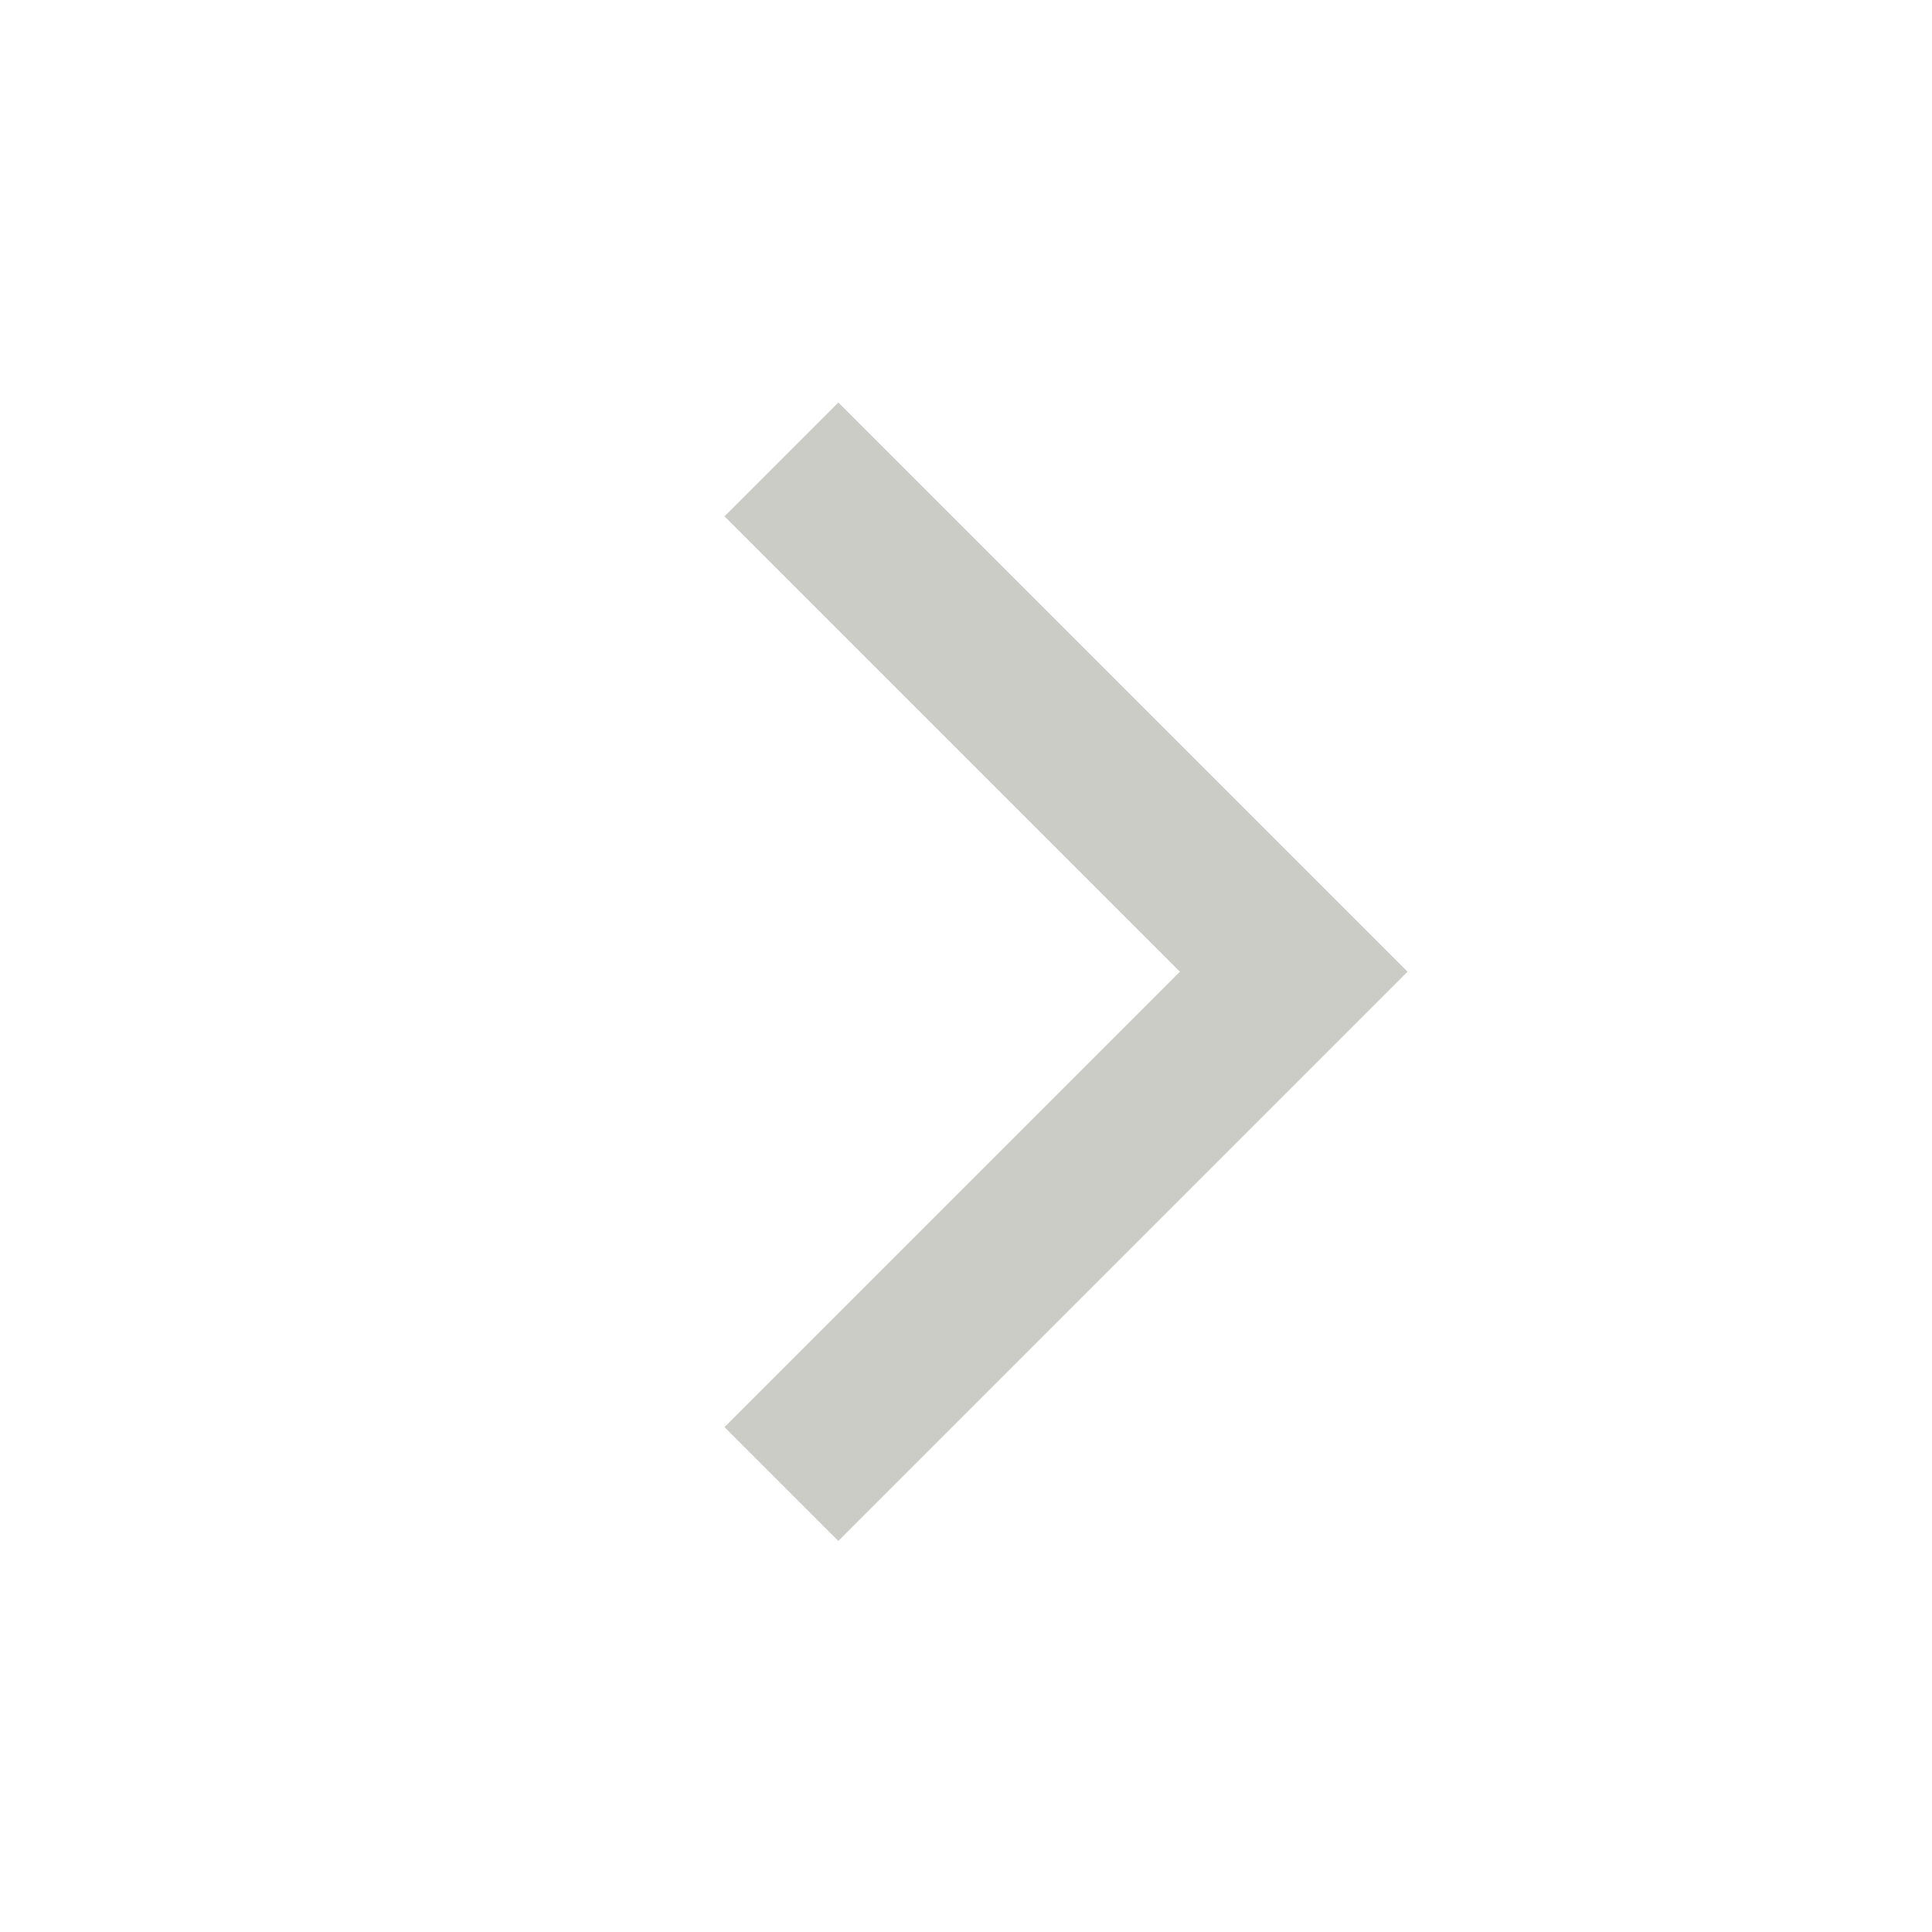
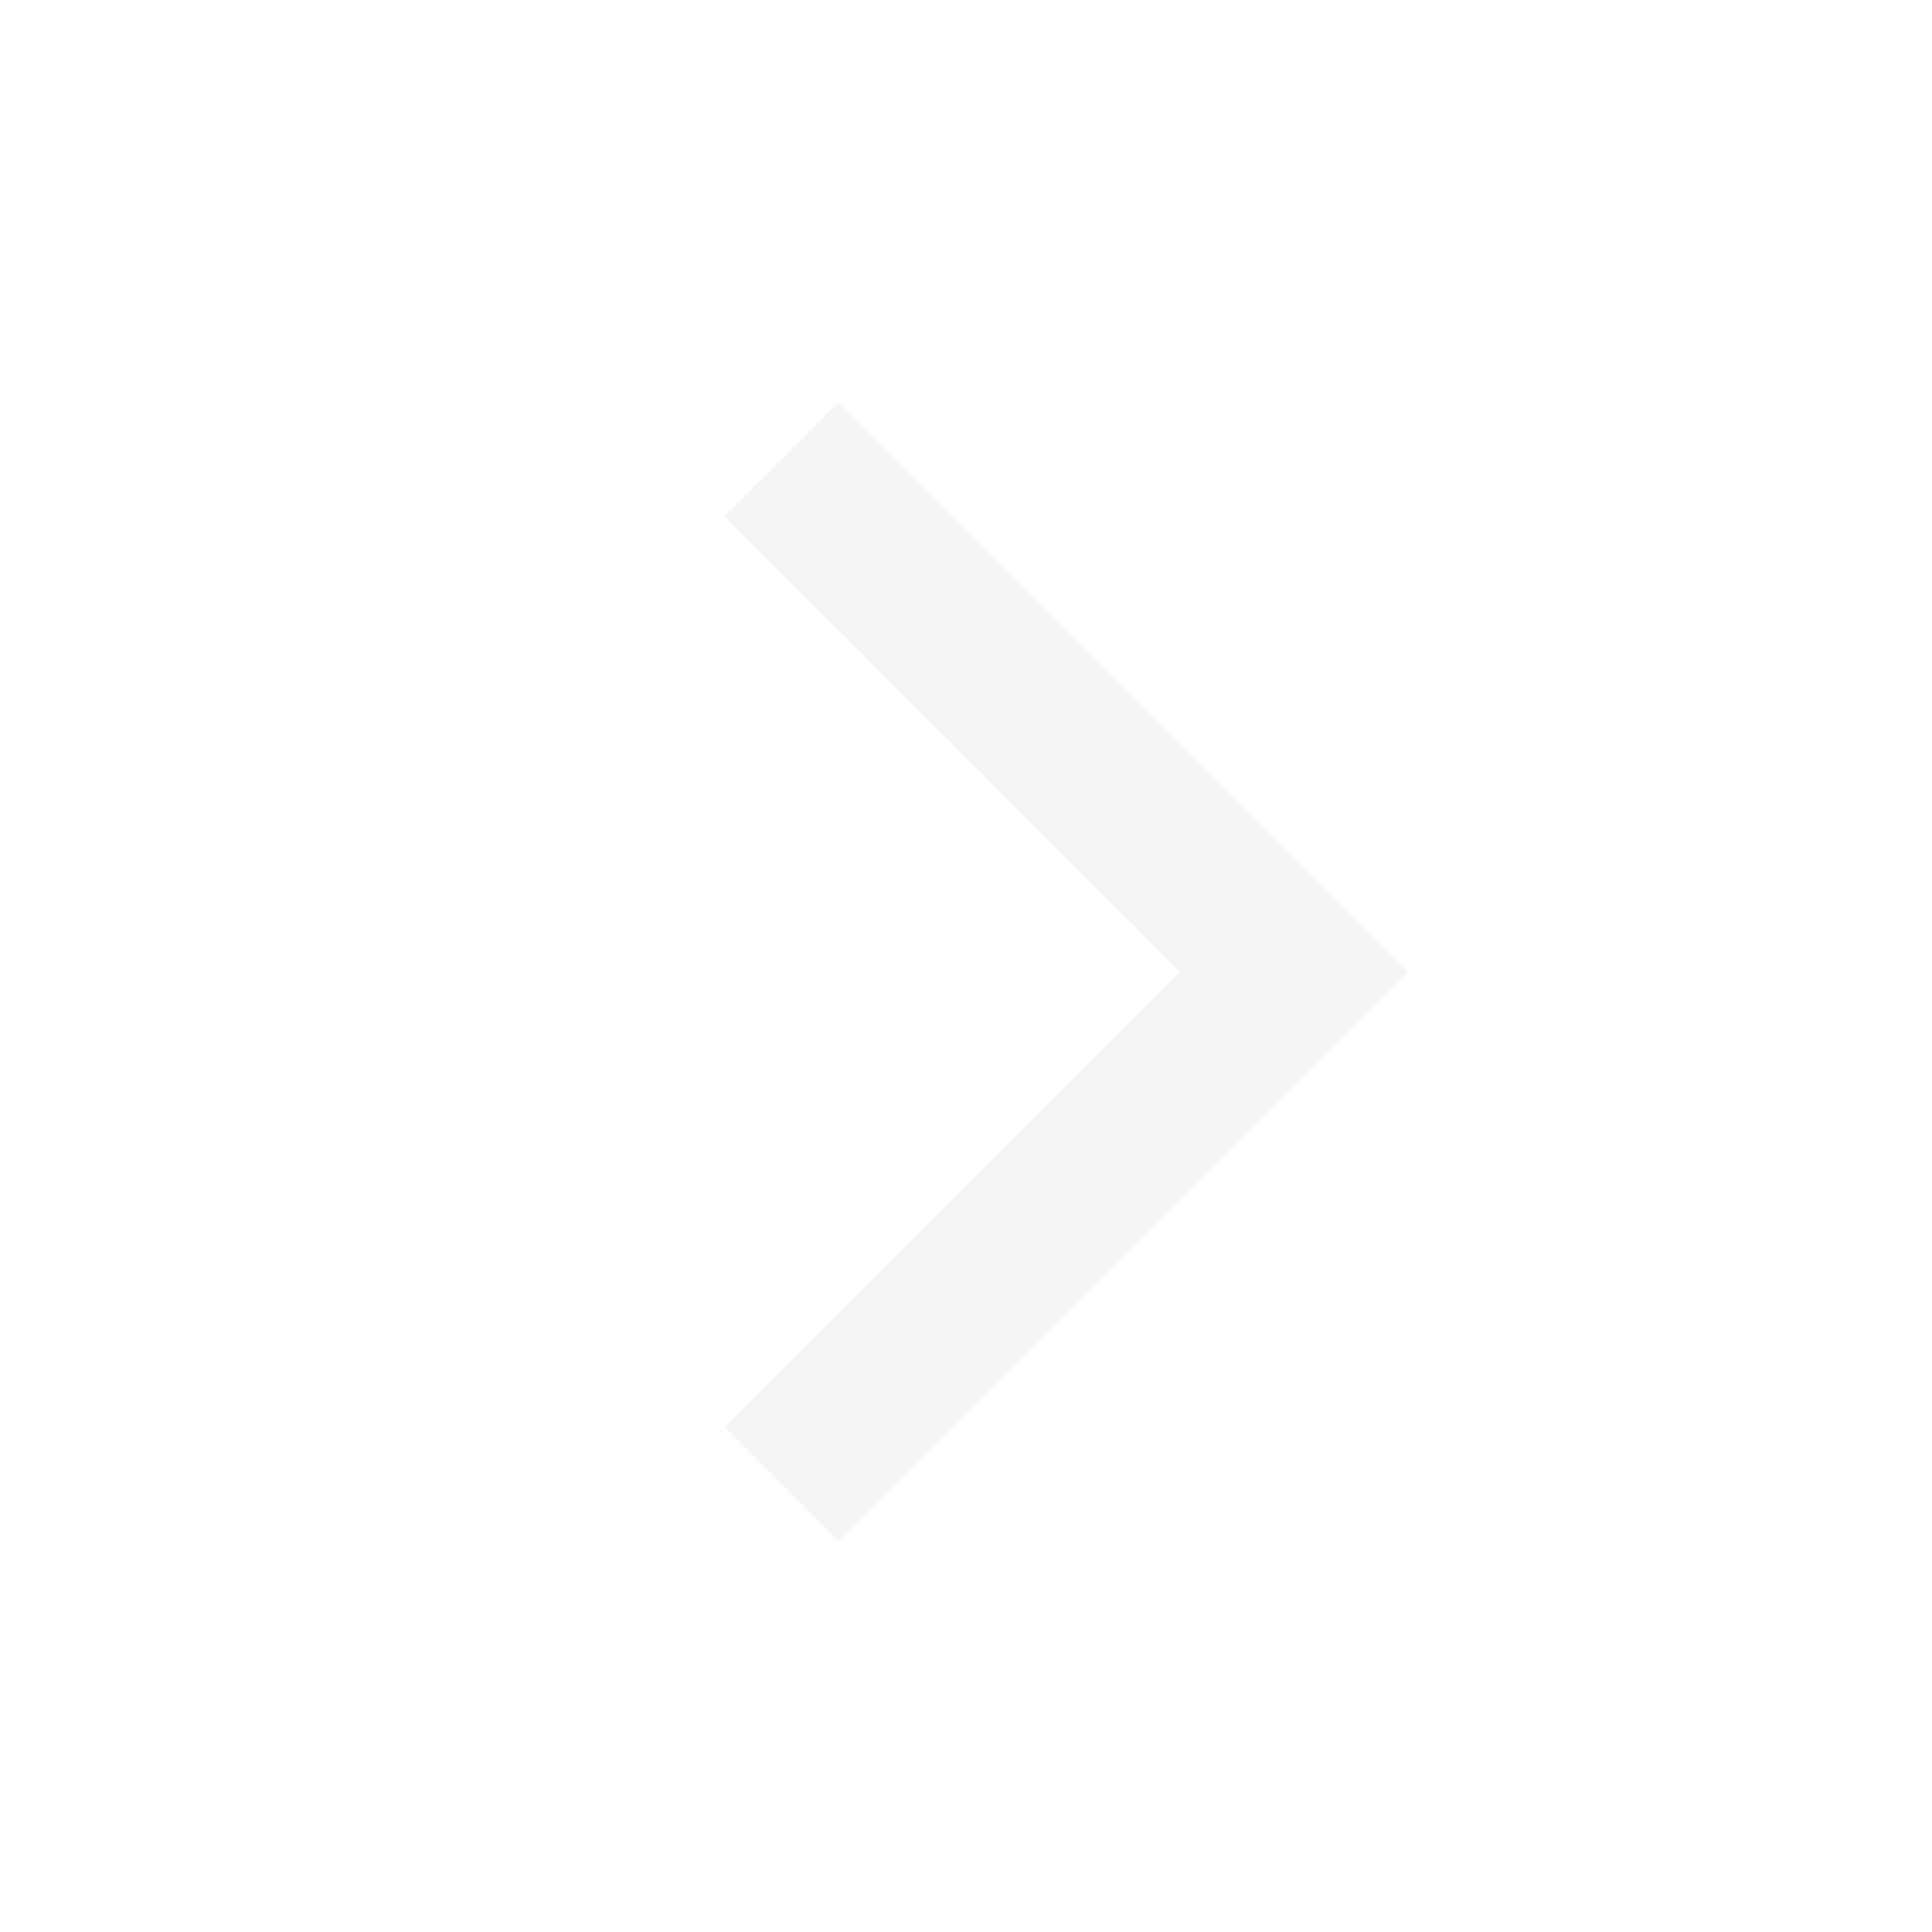
<svg xmlns="http://www.w3.org/2000/svg" width="24px" height="24px" viewBox="0 0 24 24" version="1.1">
  <g id="chevron-right" stroke="none" stroke-width="1" fill="none" fill-rule="evenodd">
-     <polygon id="Path" fill="#CBCCC5" points="17.485 12.071 10.414 19.142 9 17.728 14.657 12.071 9 6.414 10.414 5" />
+     <polygon id="Path" fill="#F5F5F5" points="17.485 12.071 10.414 19.142 9 17.728 14.657 12.071 9 6.414 10.414 5" />
  </g>
</svg>
